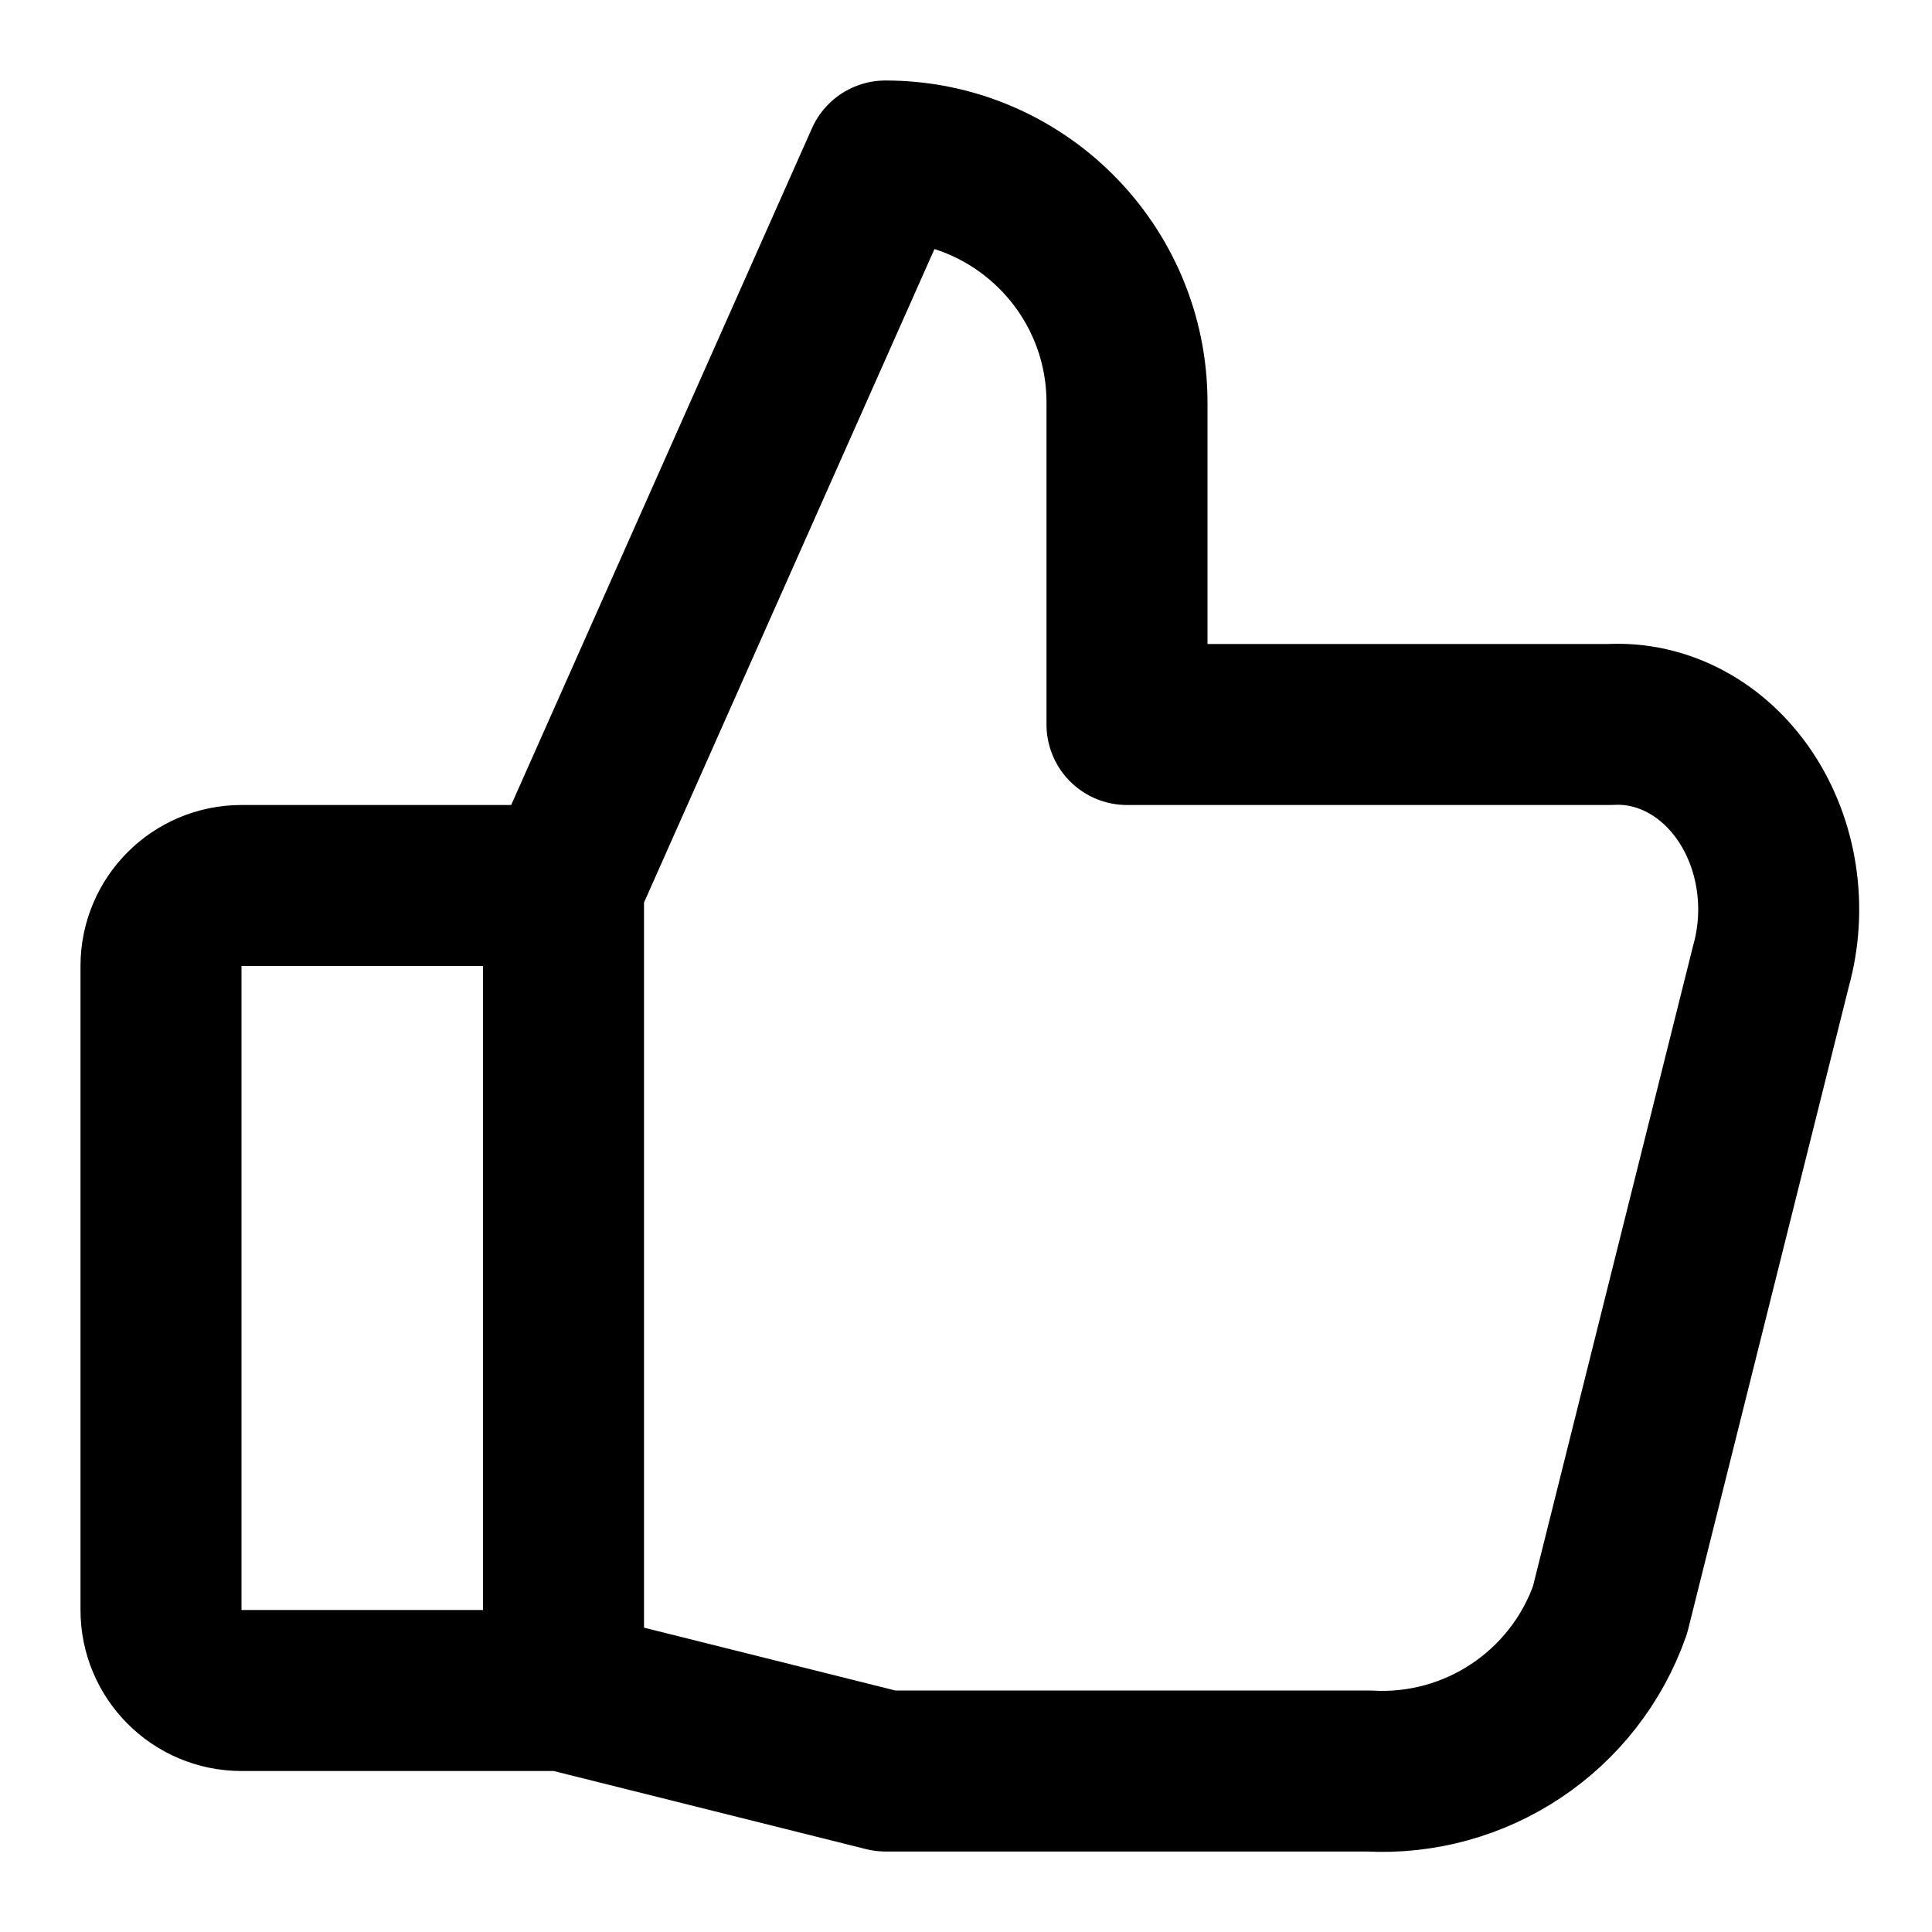
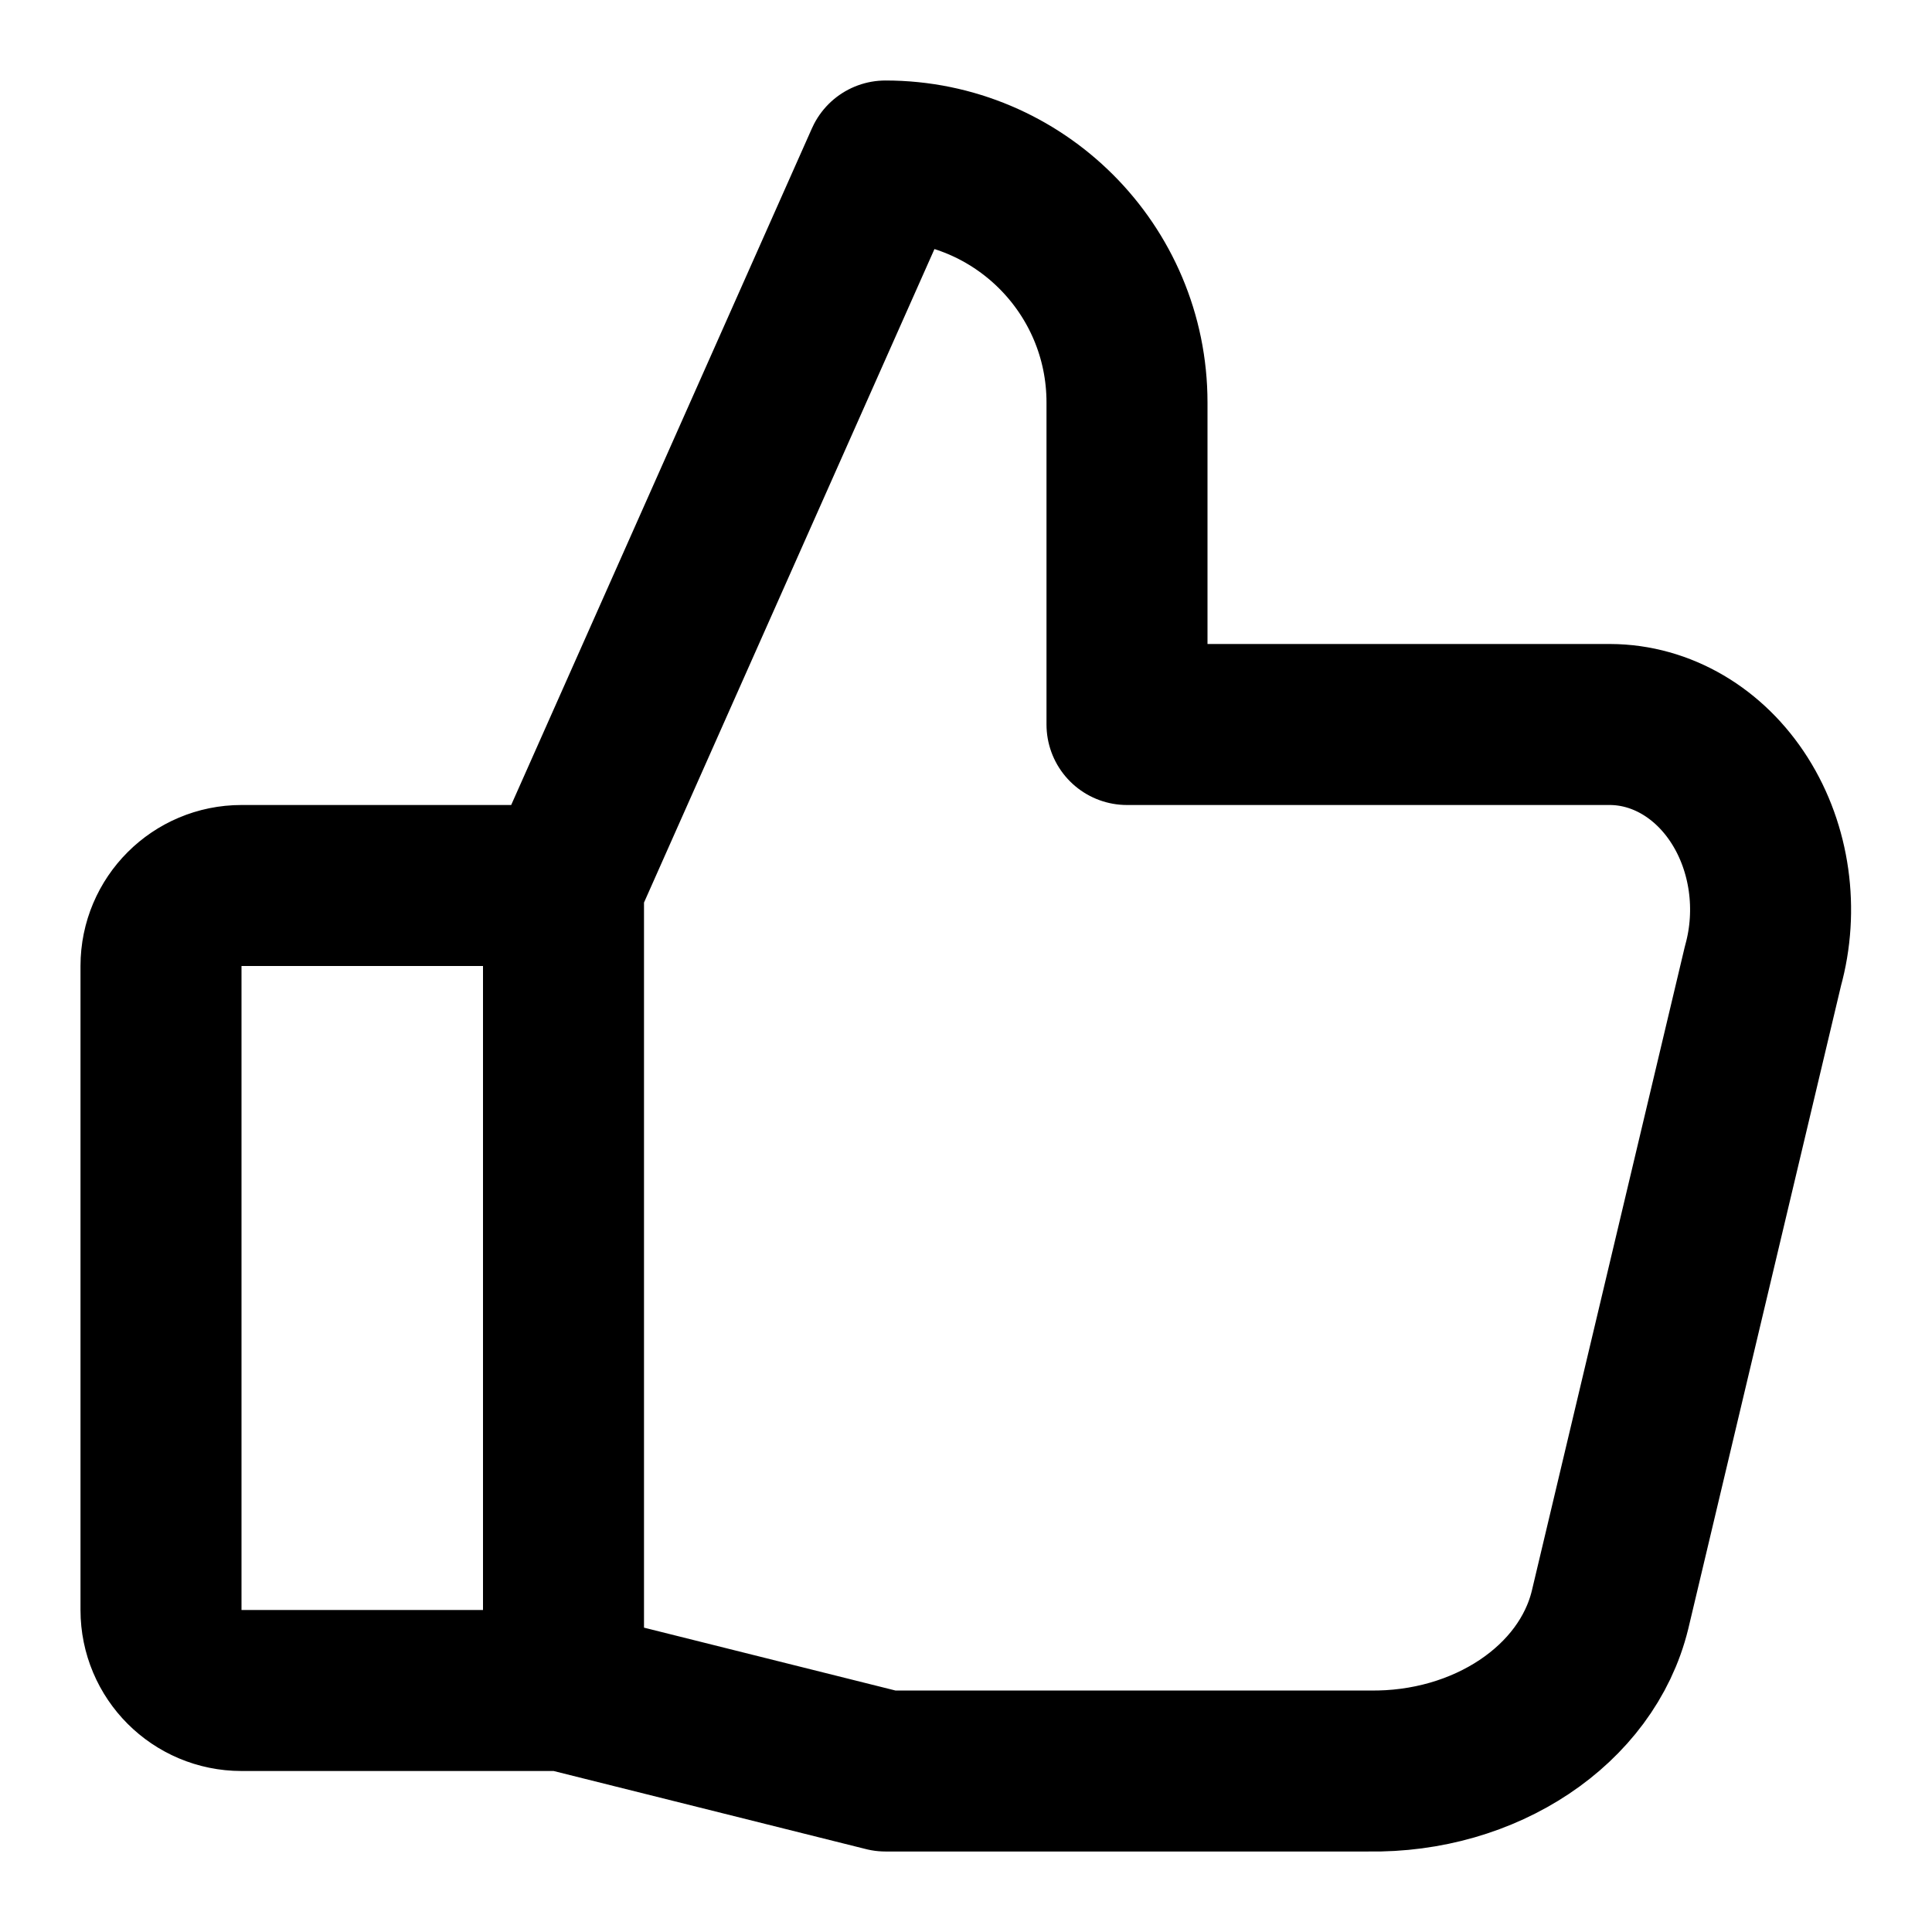
<svg xmlns="http://www.w3.org/2000/svg" class="i i-thumbs-up" viewBox="0 0 24 24" fill="none" stroke="currentColor" stroke-width="2" stroke-linecap="round" stroke-linejoin="round">
-   <path d="M7 21H3a1 1 0 0 1-1-1v-8a1 1 0 0 1 1-1h4l4-9a3 3 0 0 1 3 3v4h6a2 2.3 0 0 1 2 3l-2 8a3 3 0 0 1-3 2h-6l-4-1V11" />
+   <path d="M7 11v10m13-1a3 2.5 180 01-3 2h-6l-4-1H3a1 1 180 01-1-1v-8a1 1 180 011-1h4l4-9a3 3 180 013 3v4h6a2 2.3 180 011.9 3Z" />
</svg>
